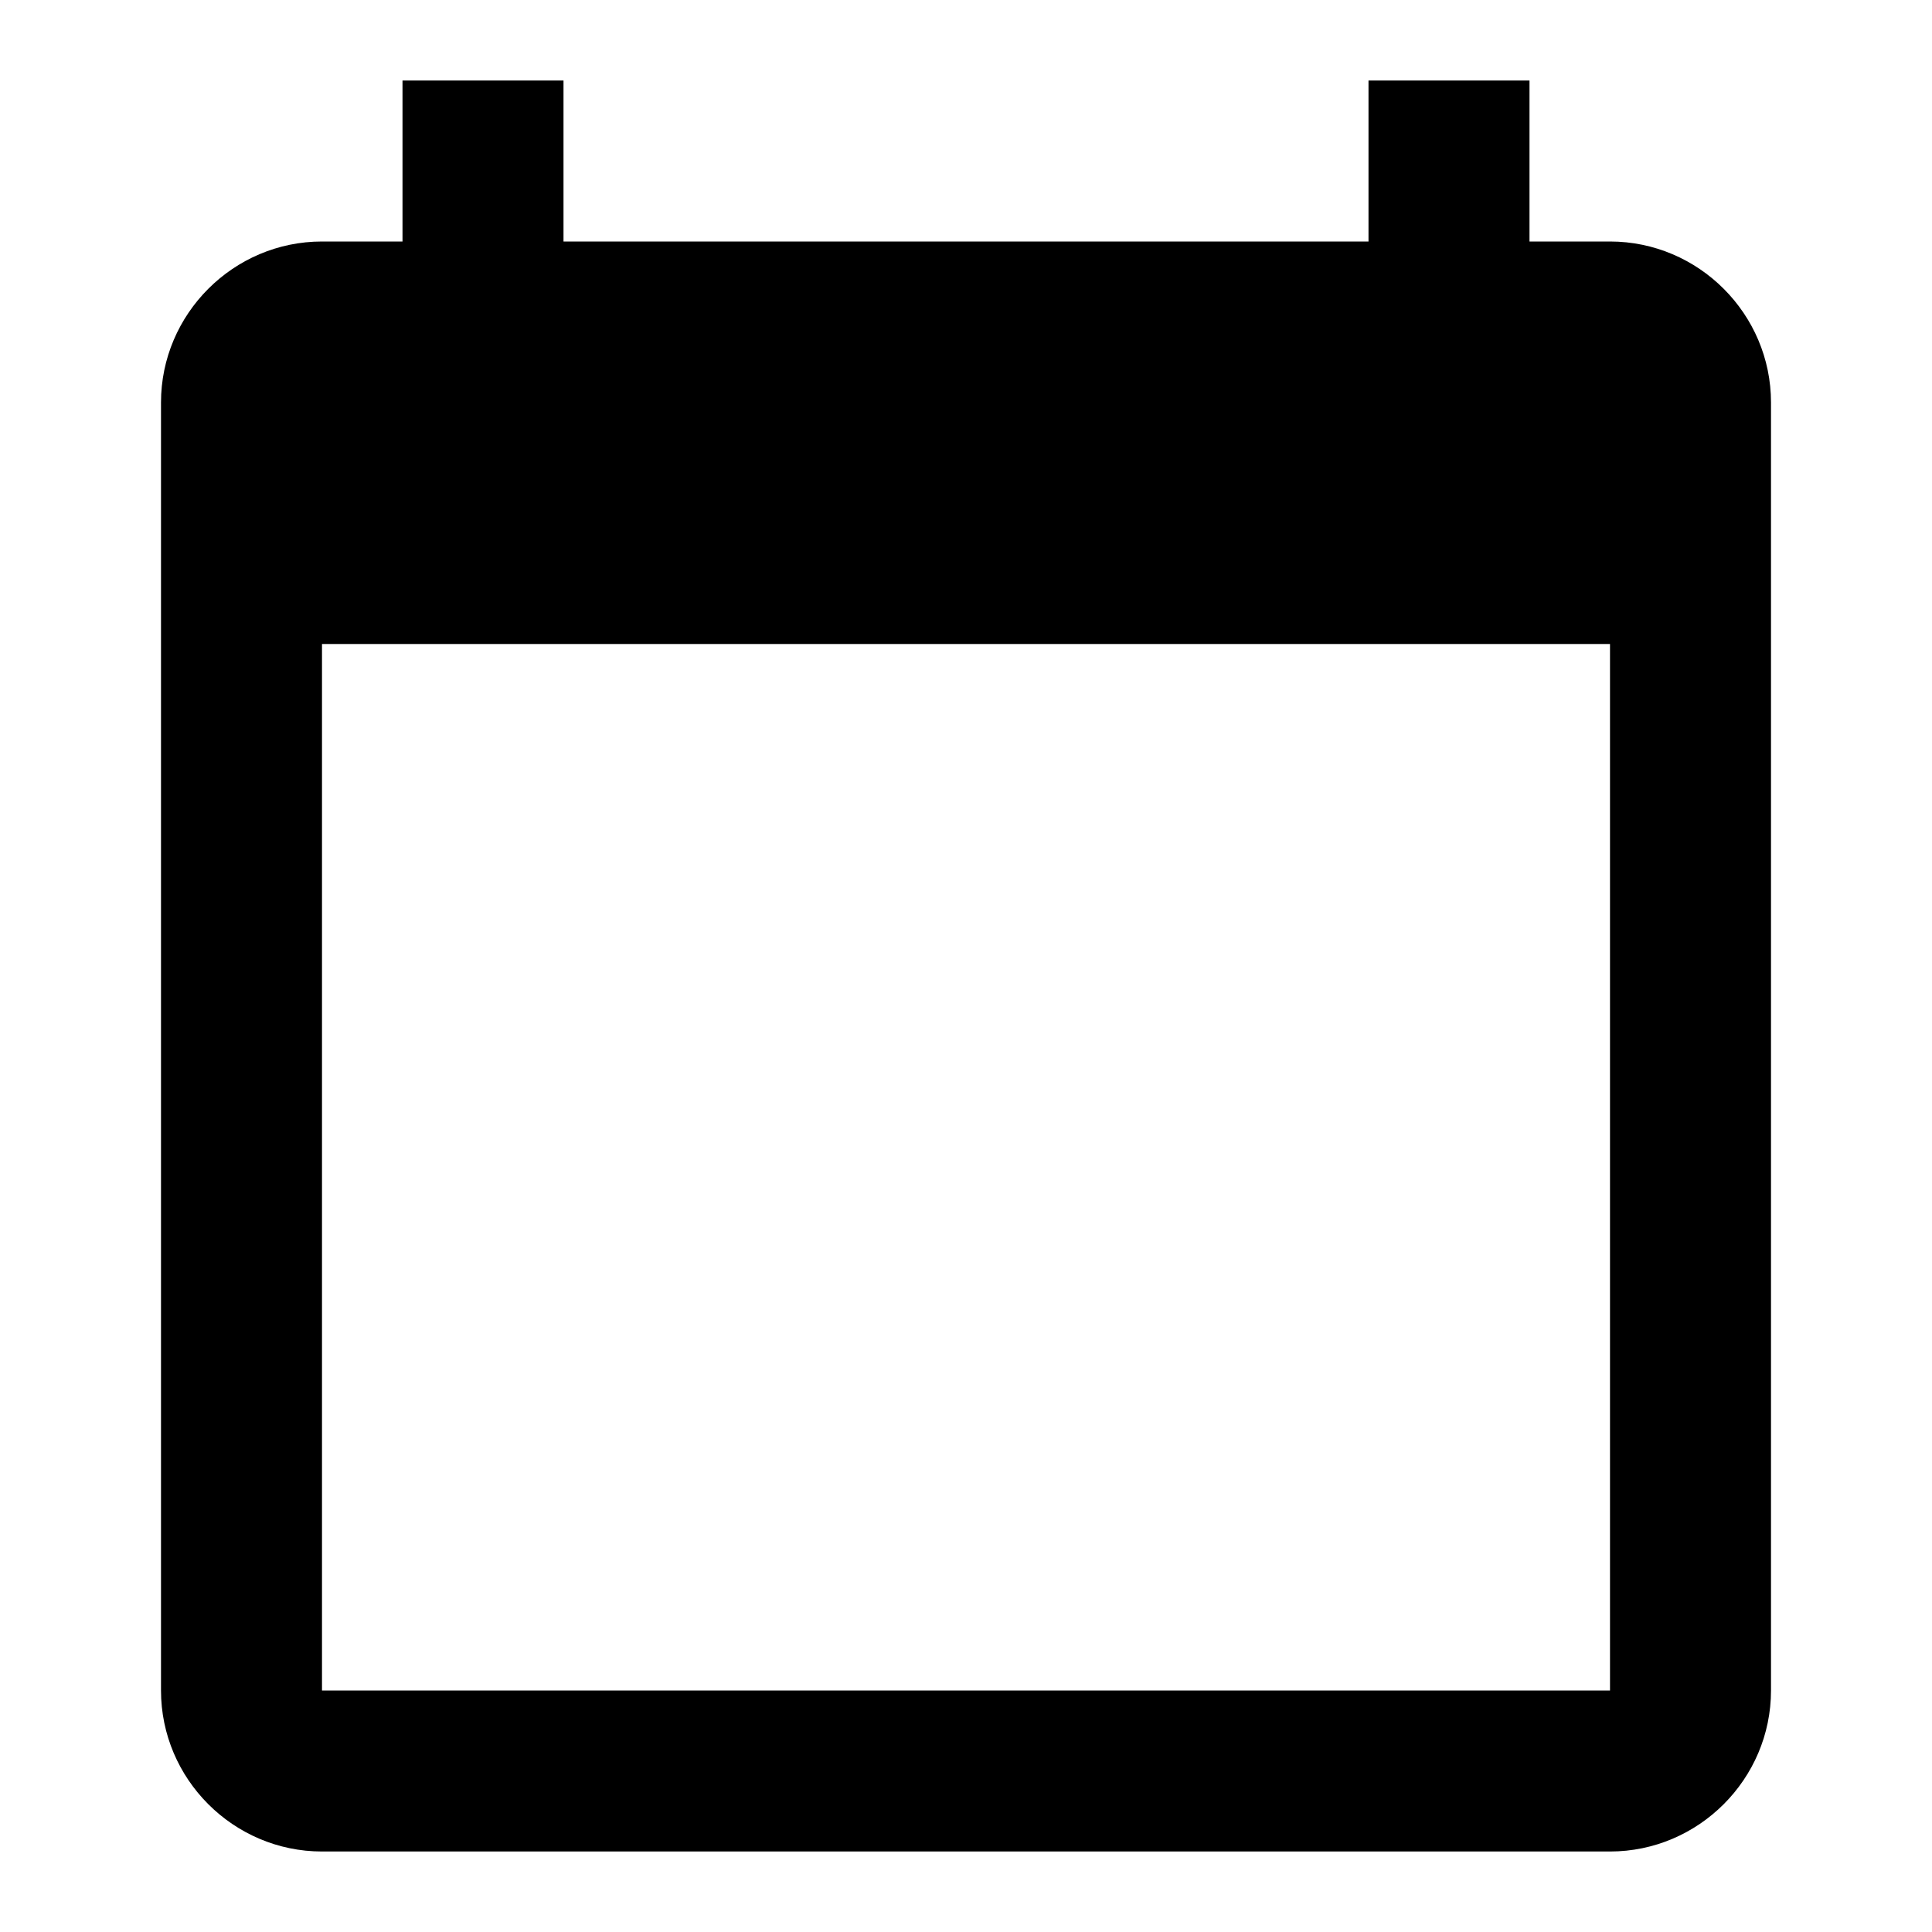
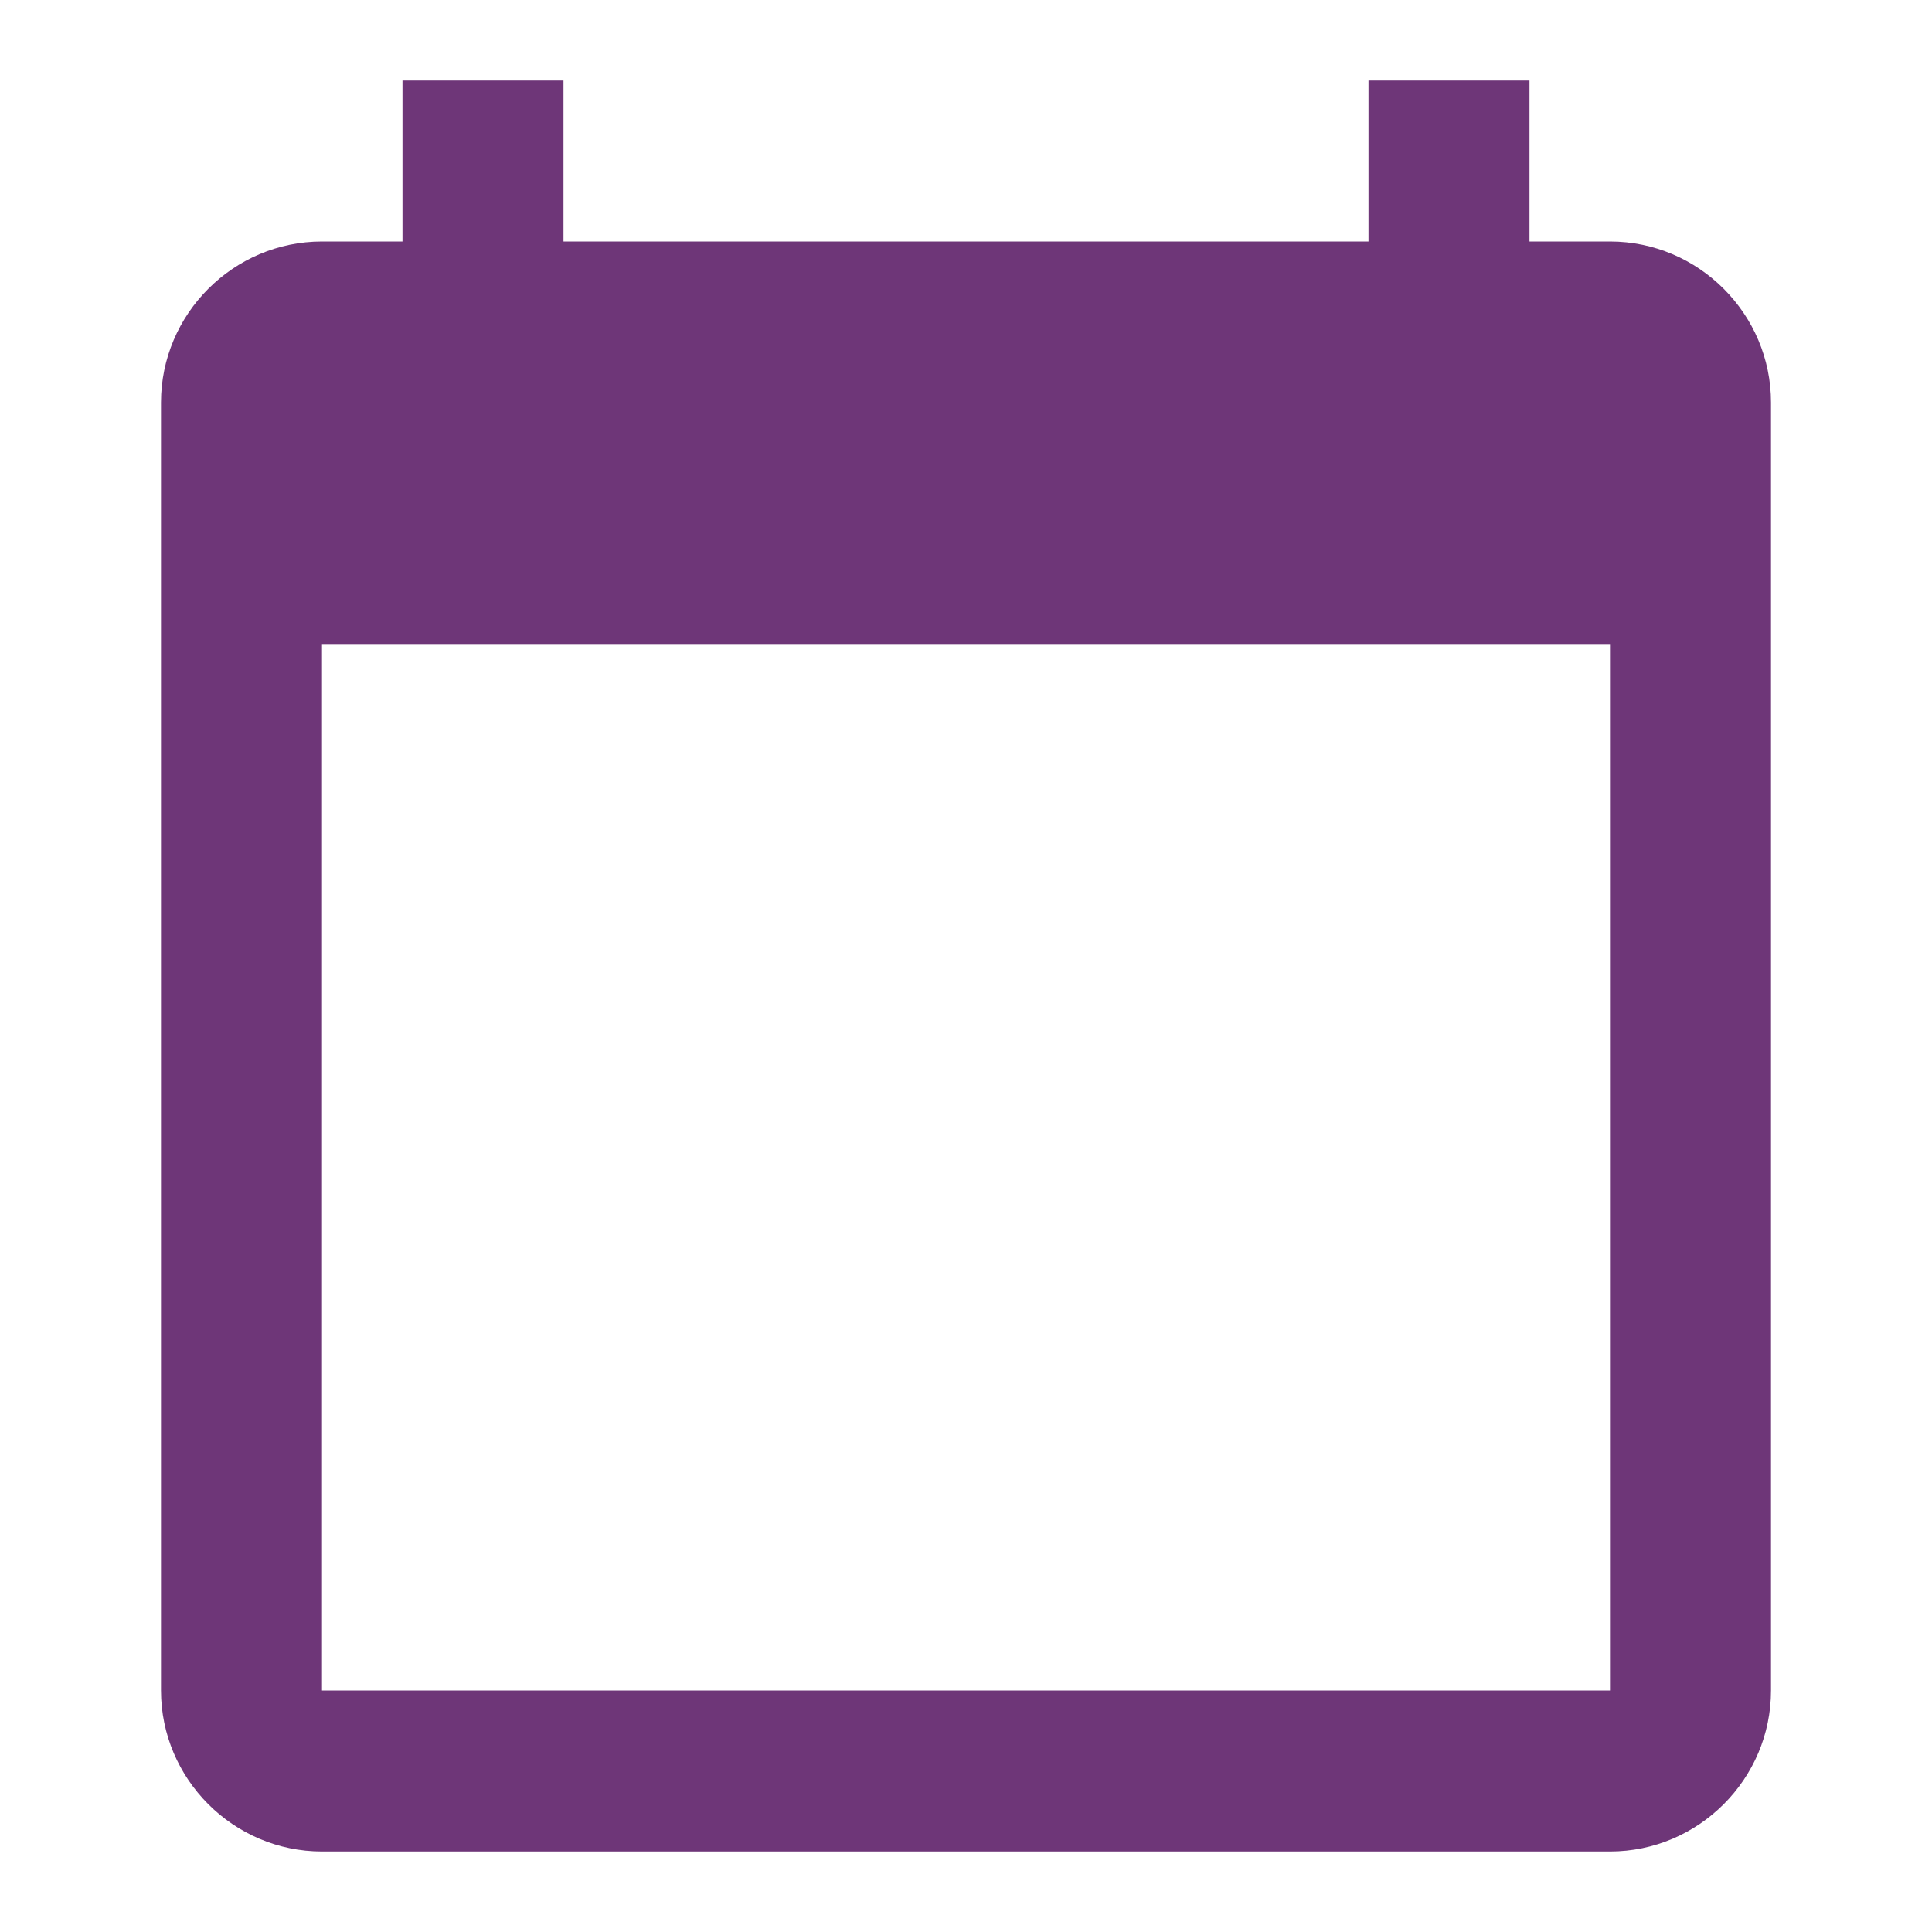
- <svg xmlns="http://www.w3.org/2000/svg" height="24px" viewBox="0 0 24 24" width="24px" fill="#000000">
+ <svg xmlns="http://www.w3.org/2000/svg" height="24px" viewBox="0 0 24 24" width="24px" fill="#6E3678">
  <path d="M0 0h24v24H0z" fill="none" />
  <path d="M20 3h-1V1h-2v2H7V1H5v2H4c-1.1 0-2 .9-2 2v16c0 1.1.9 2 2 2h16c1.1 0 2-.9 2-2V5c0-1.1-.9-2-2-2zm0 18H4V8h16v13z" />
</svg>
